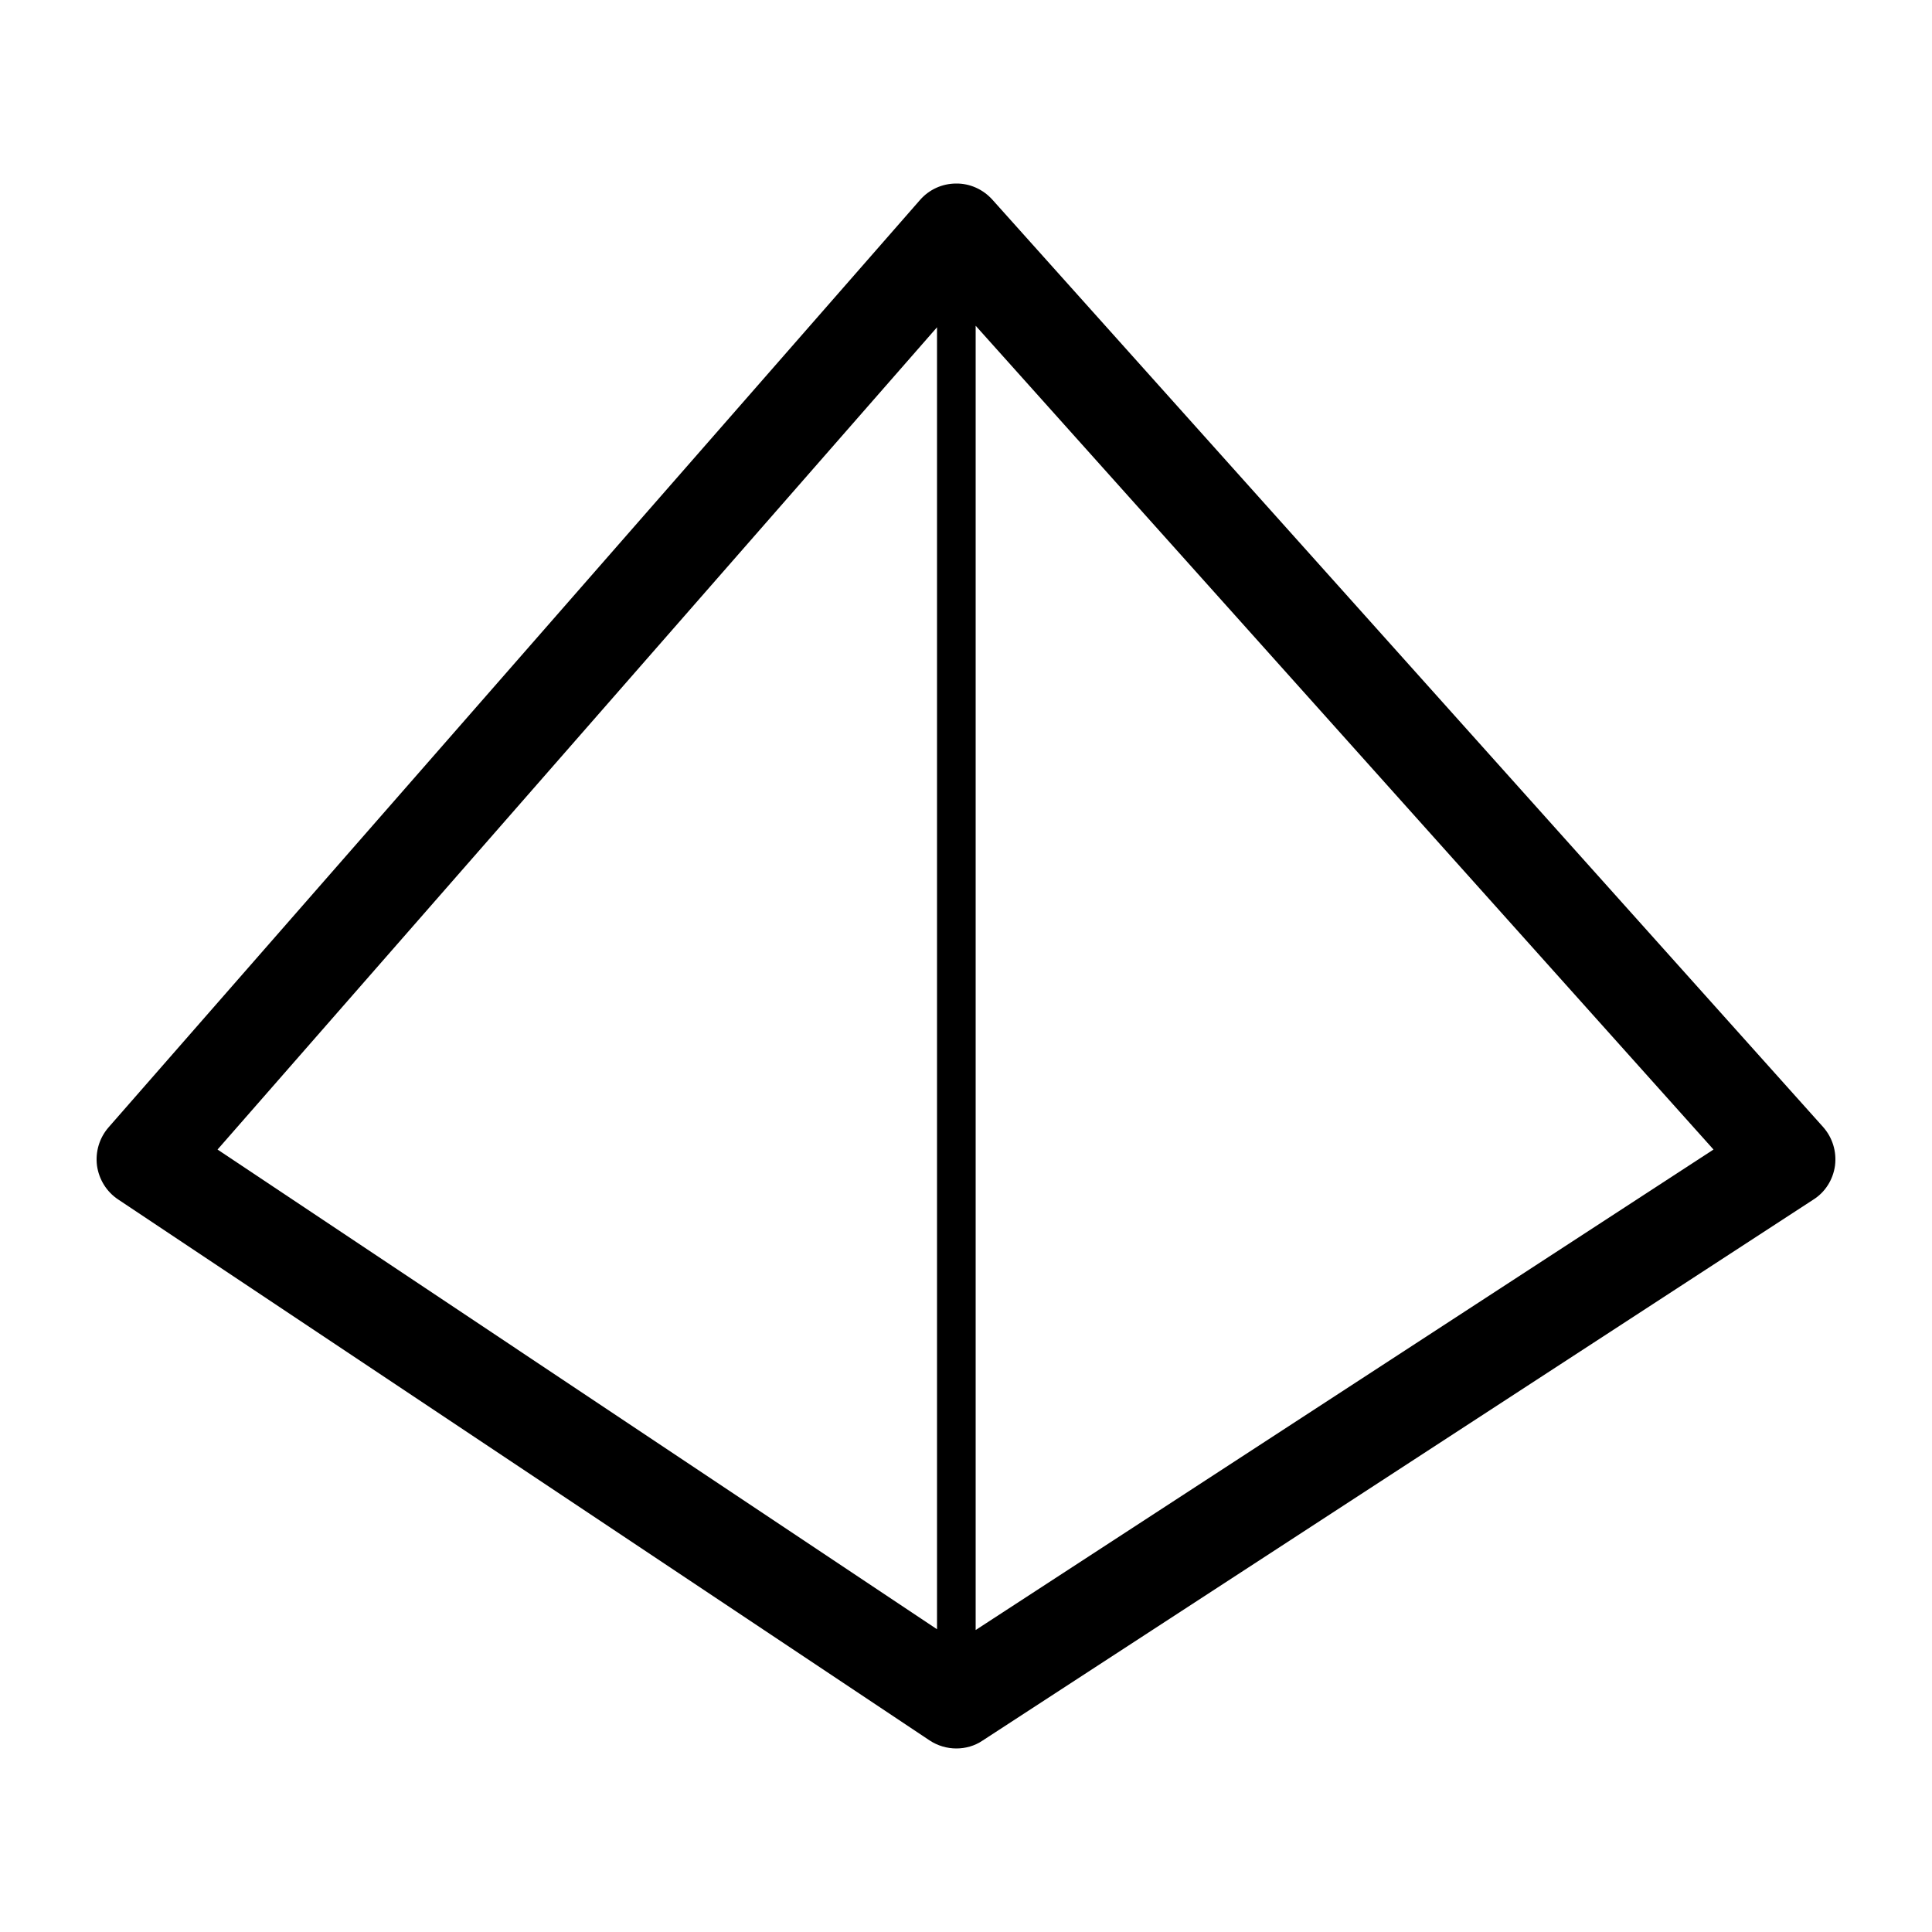
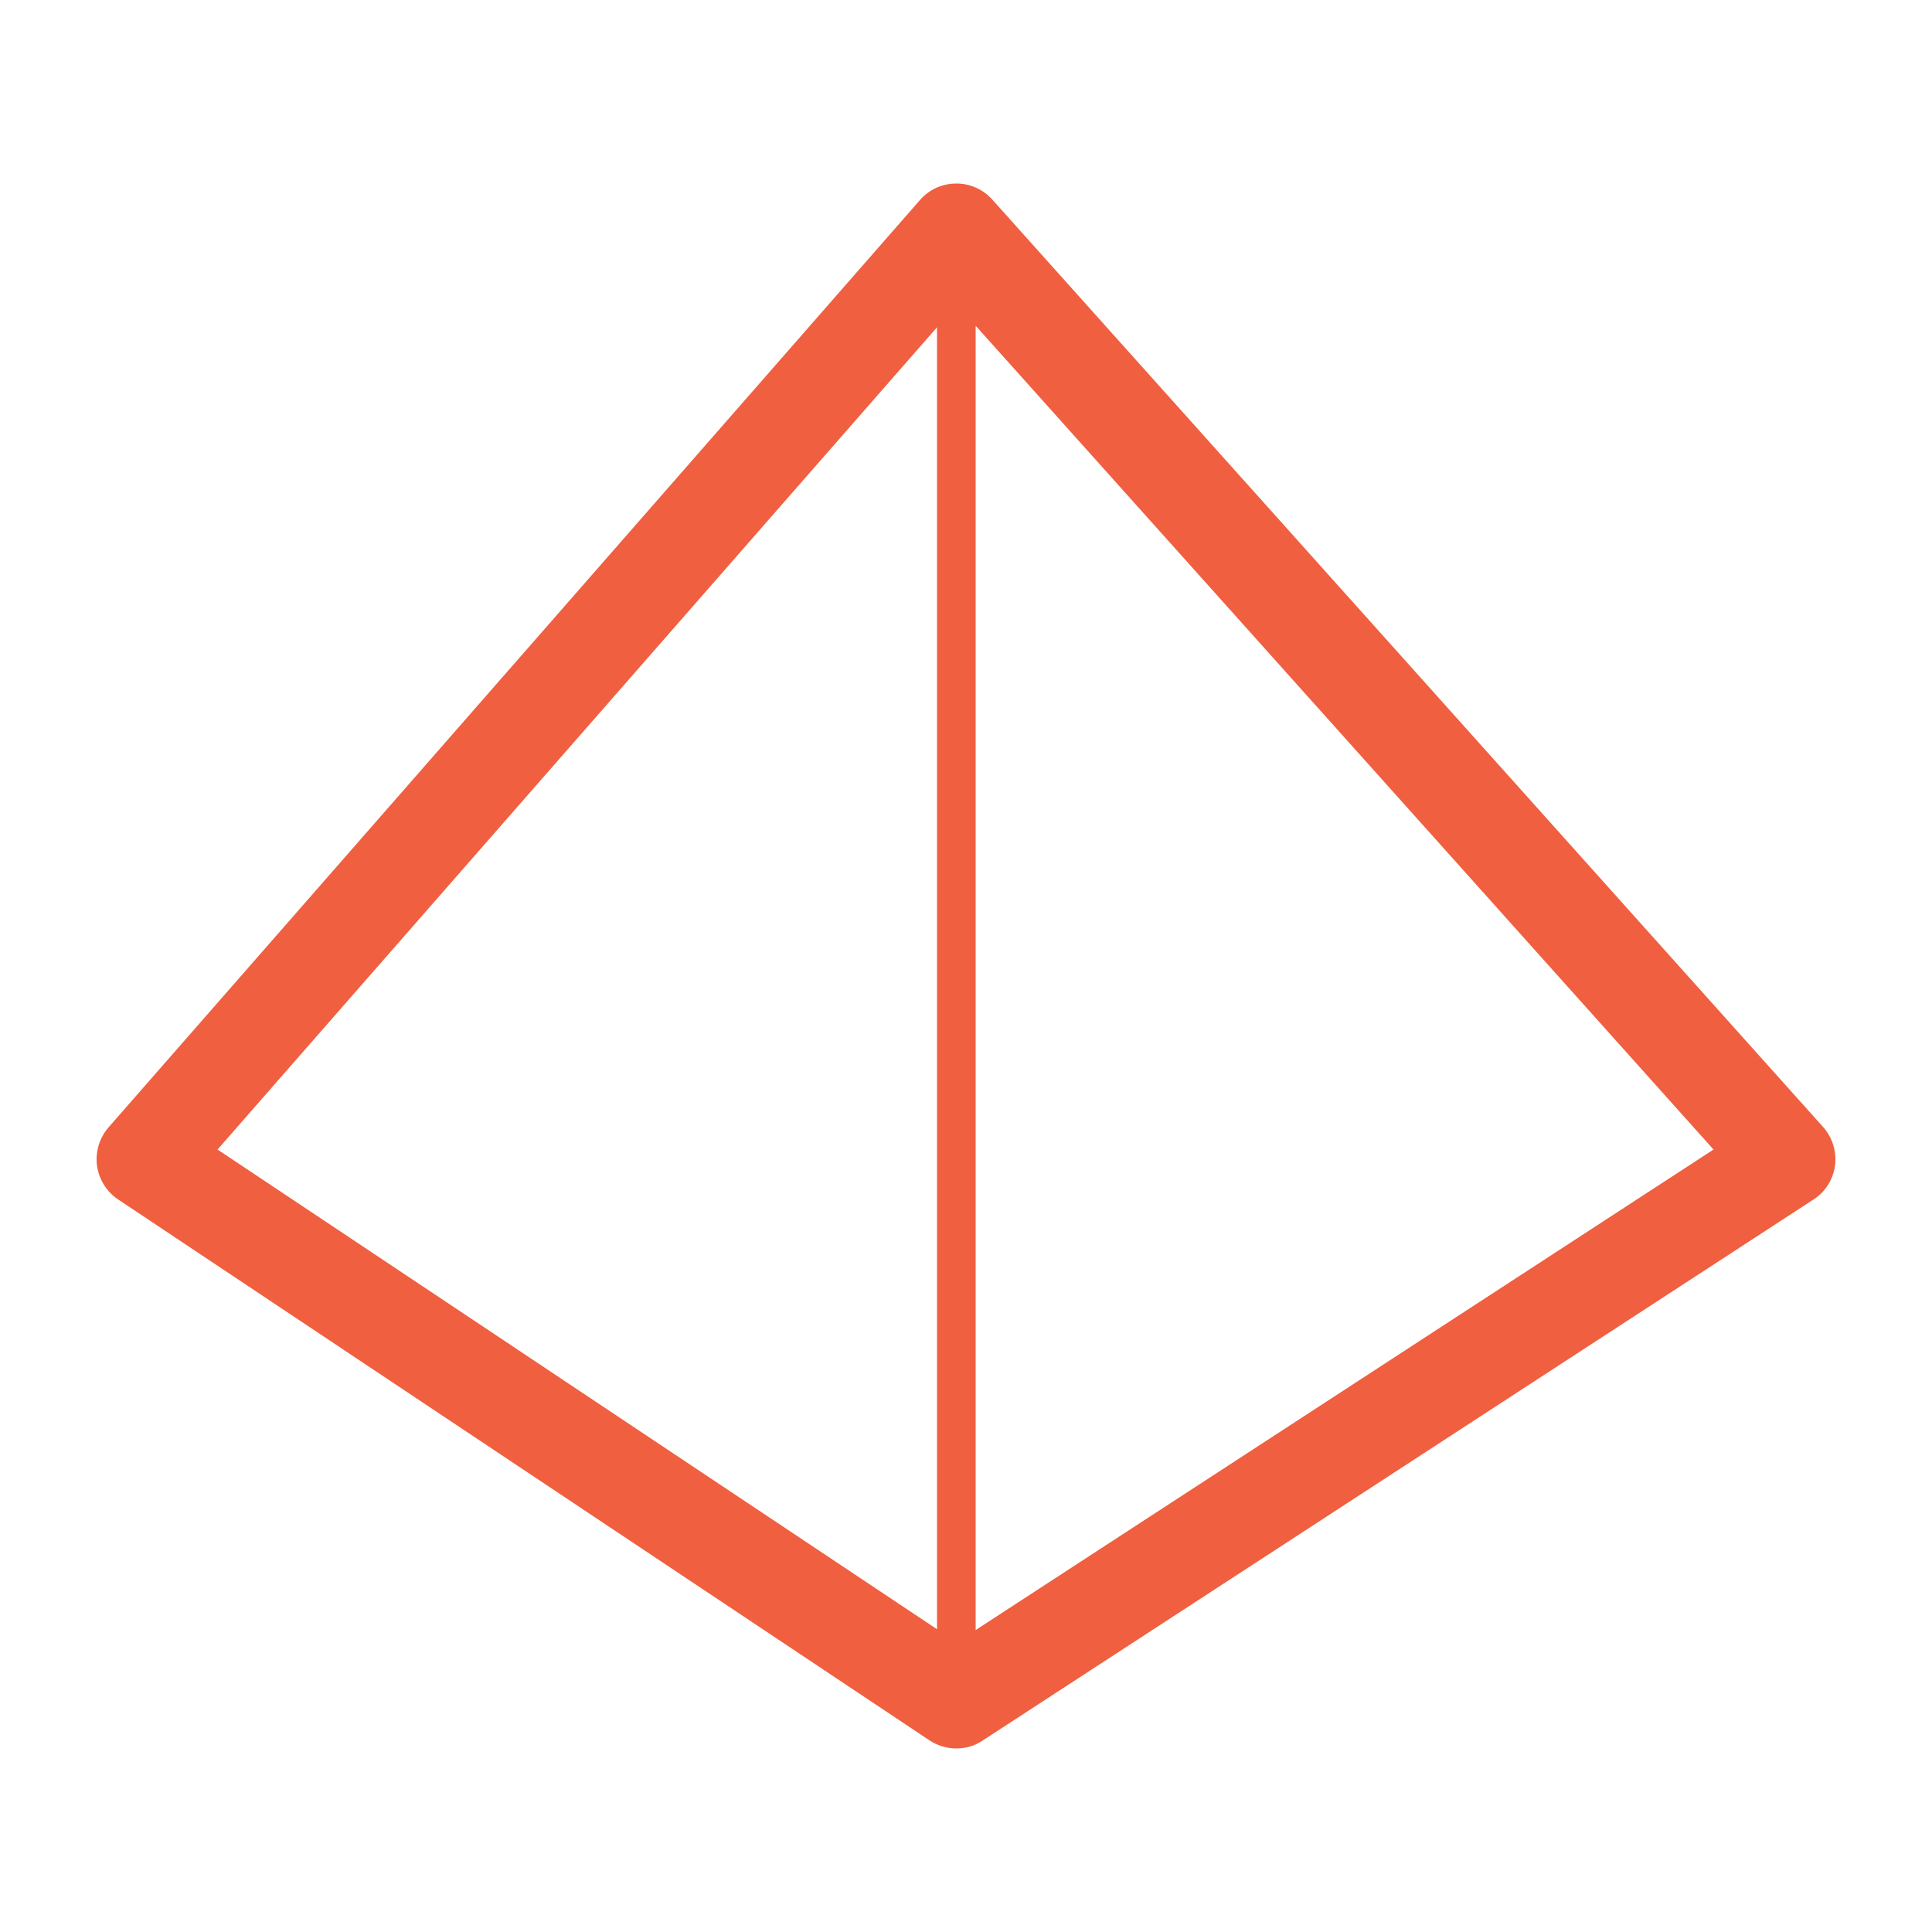
<svg xmlns="http://www.w3.org/2000/svg" version="1.1" x="0px" y="0px" viewBox="0 0 100 100" enable-background="new 0 0 100 100" xml:space="preserve">
-   <g>
-     <path d="M94.361,58.33l-43-48c-0.48-0.53-1.16-0.84-1.871-0.83c-0.72,0-1.4,0.31-1.87,0.85l-42,48c-0.48,0.551-0.69,1.271-0.6,1.98   c0.1,0.71,0.49,1.35,1.09,1.75l42,28c0.42,0.28,0.91,0.42,1.39,0.42c0.47,0,0.951-0.13,1.361-0.41l43-28   c0.619-0.39,1.02-1.04,1.119-1.76C95.07,59.6,94.85,58.88,94.361,58.33z M48.5,84.33L11.26,59.5L48.5,16.94V84.33z M50.5,84.37   V16.86L88.691,59.5L50.5,84.37z" />
-   </g>
+   <path id="svg-logo" fill="#f05f40" d="M94.361,58.33l-43-48c-0.48-0.53-1.16-0.84-1.871-0.83c-0.72,0-1.4,0.31-1.87,0.85l-42,48c-0.48,0.551-0.69,1.271-0.6,1.98   c0.1,0.71,0.49,1.35,1.09,1.75l42,28c0.42,0.28,0.91,0.42,1.39,0.42c0.47,0,0.951-0.13,1.361-0.41l43-28   c0.619-0.39,1.02-1.04,1.119-1.76C95.07,59.6,94.85,58.88,94.361,58.33z M48.5,84.33L11.26,59.5L48.5,16.94V84.33z M50.5,84.37   V16.86L88.691,59.5L50.5,84.37z" />
</svg>
